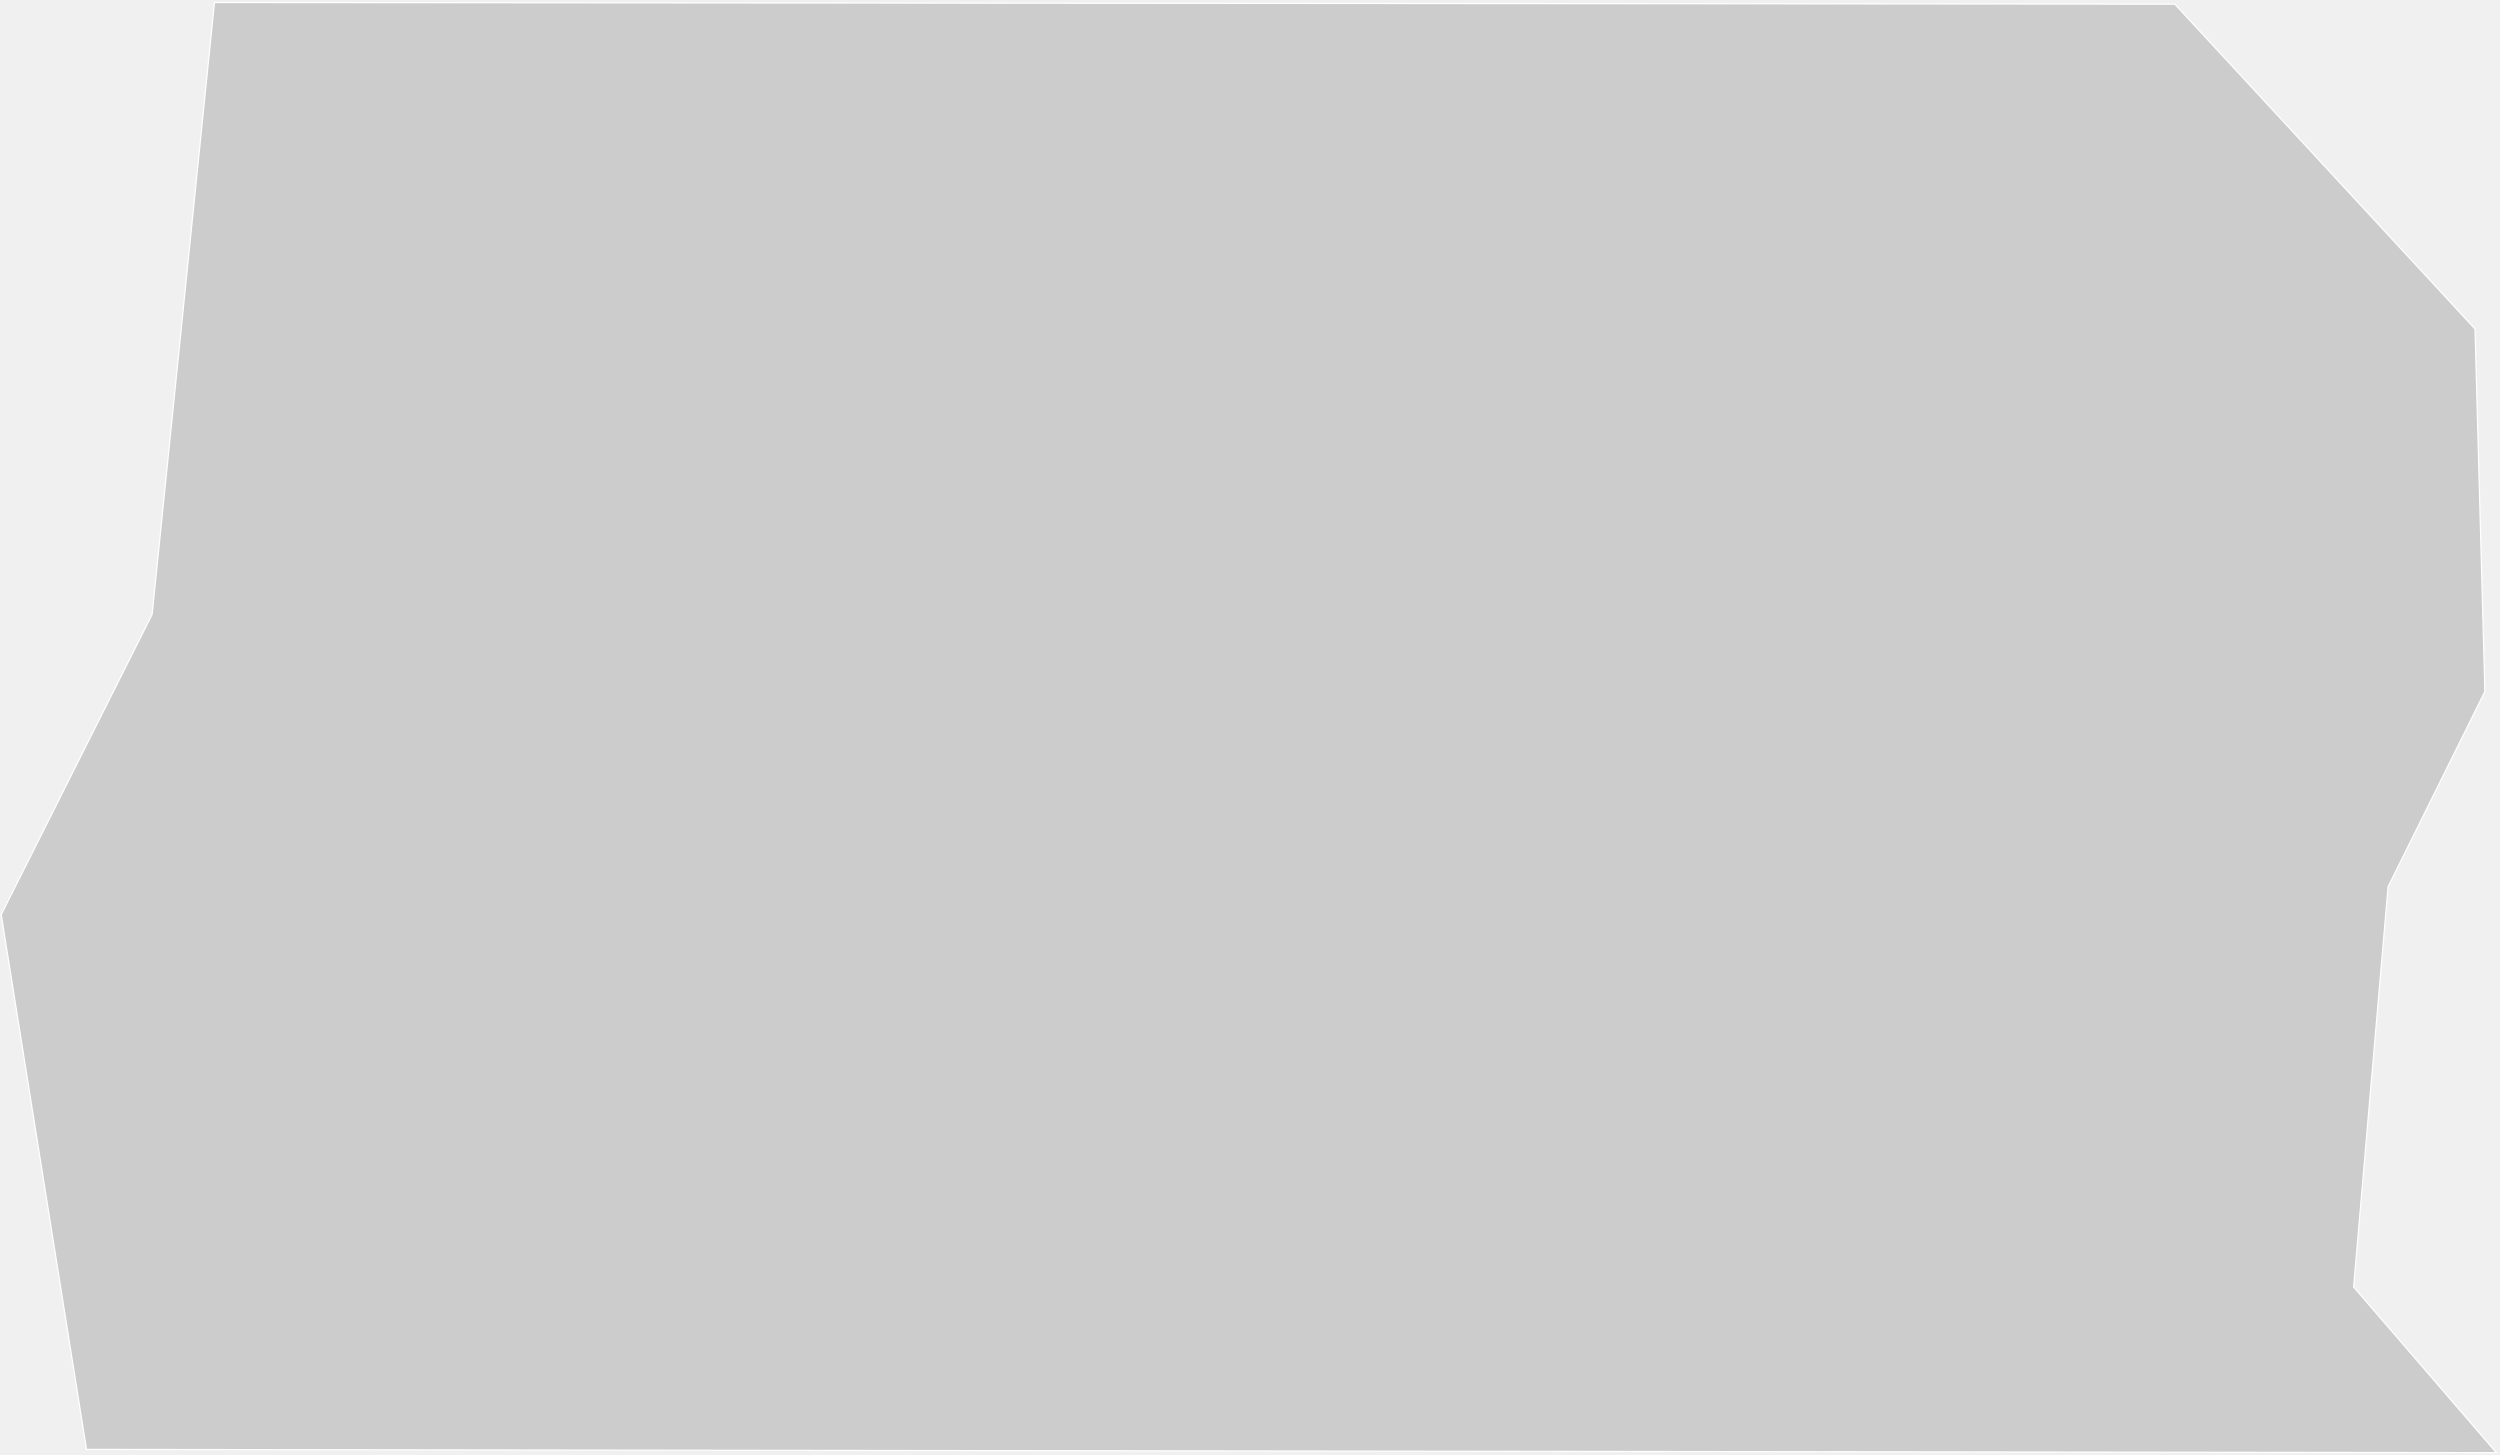
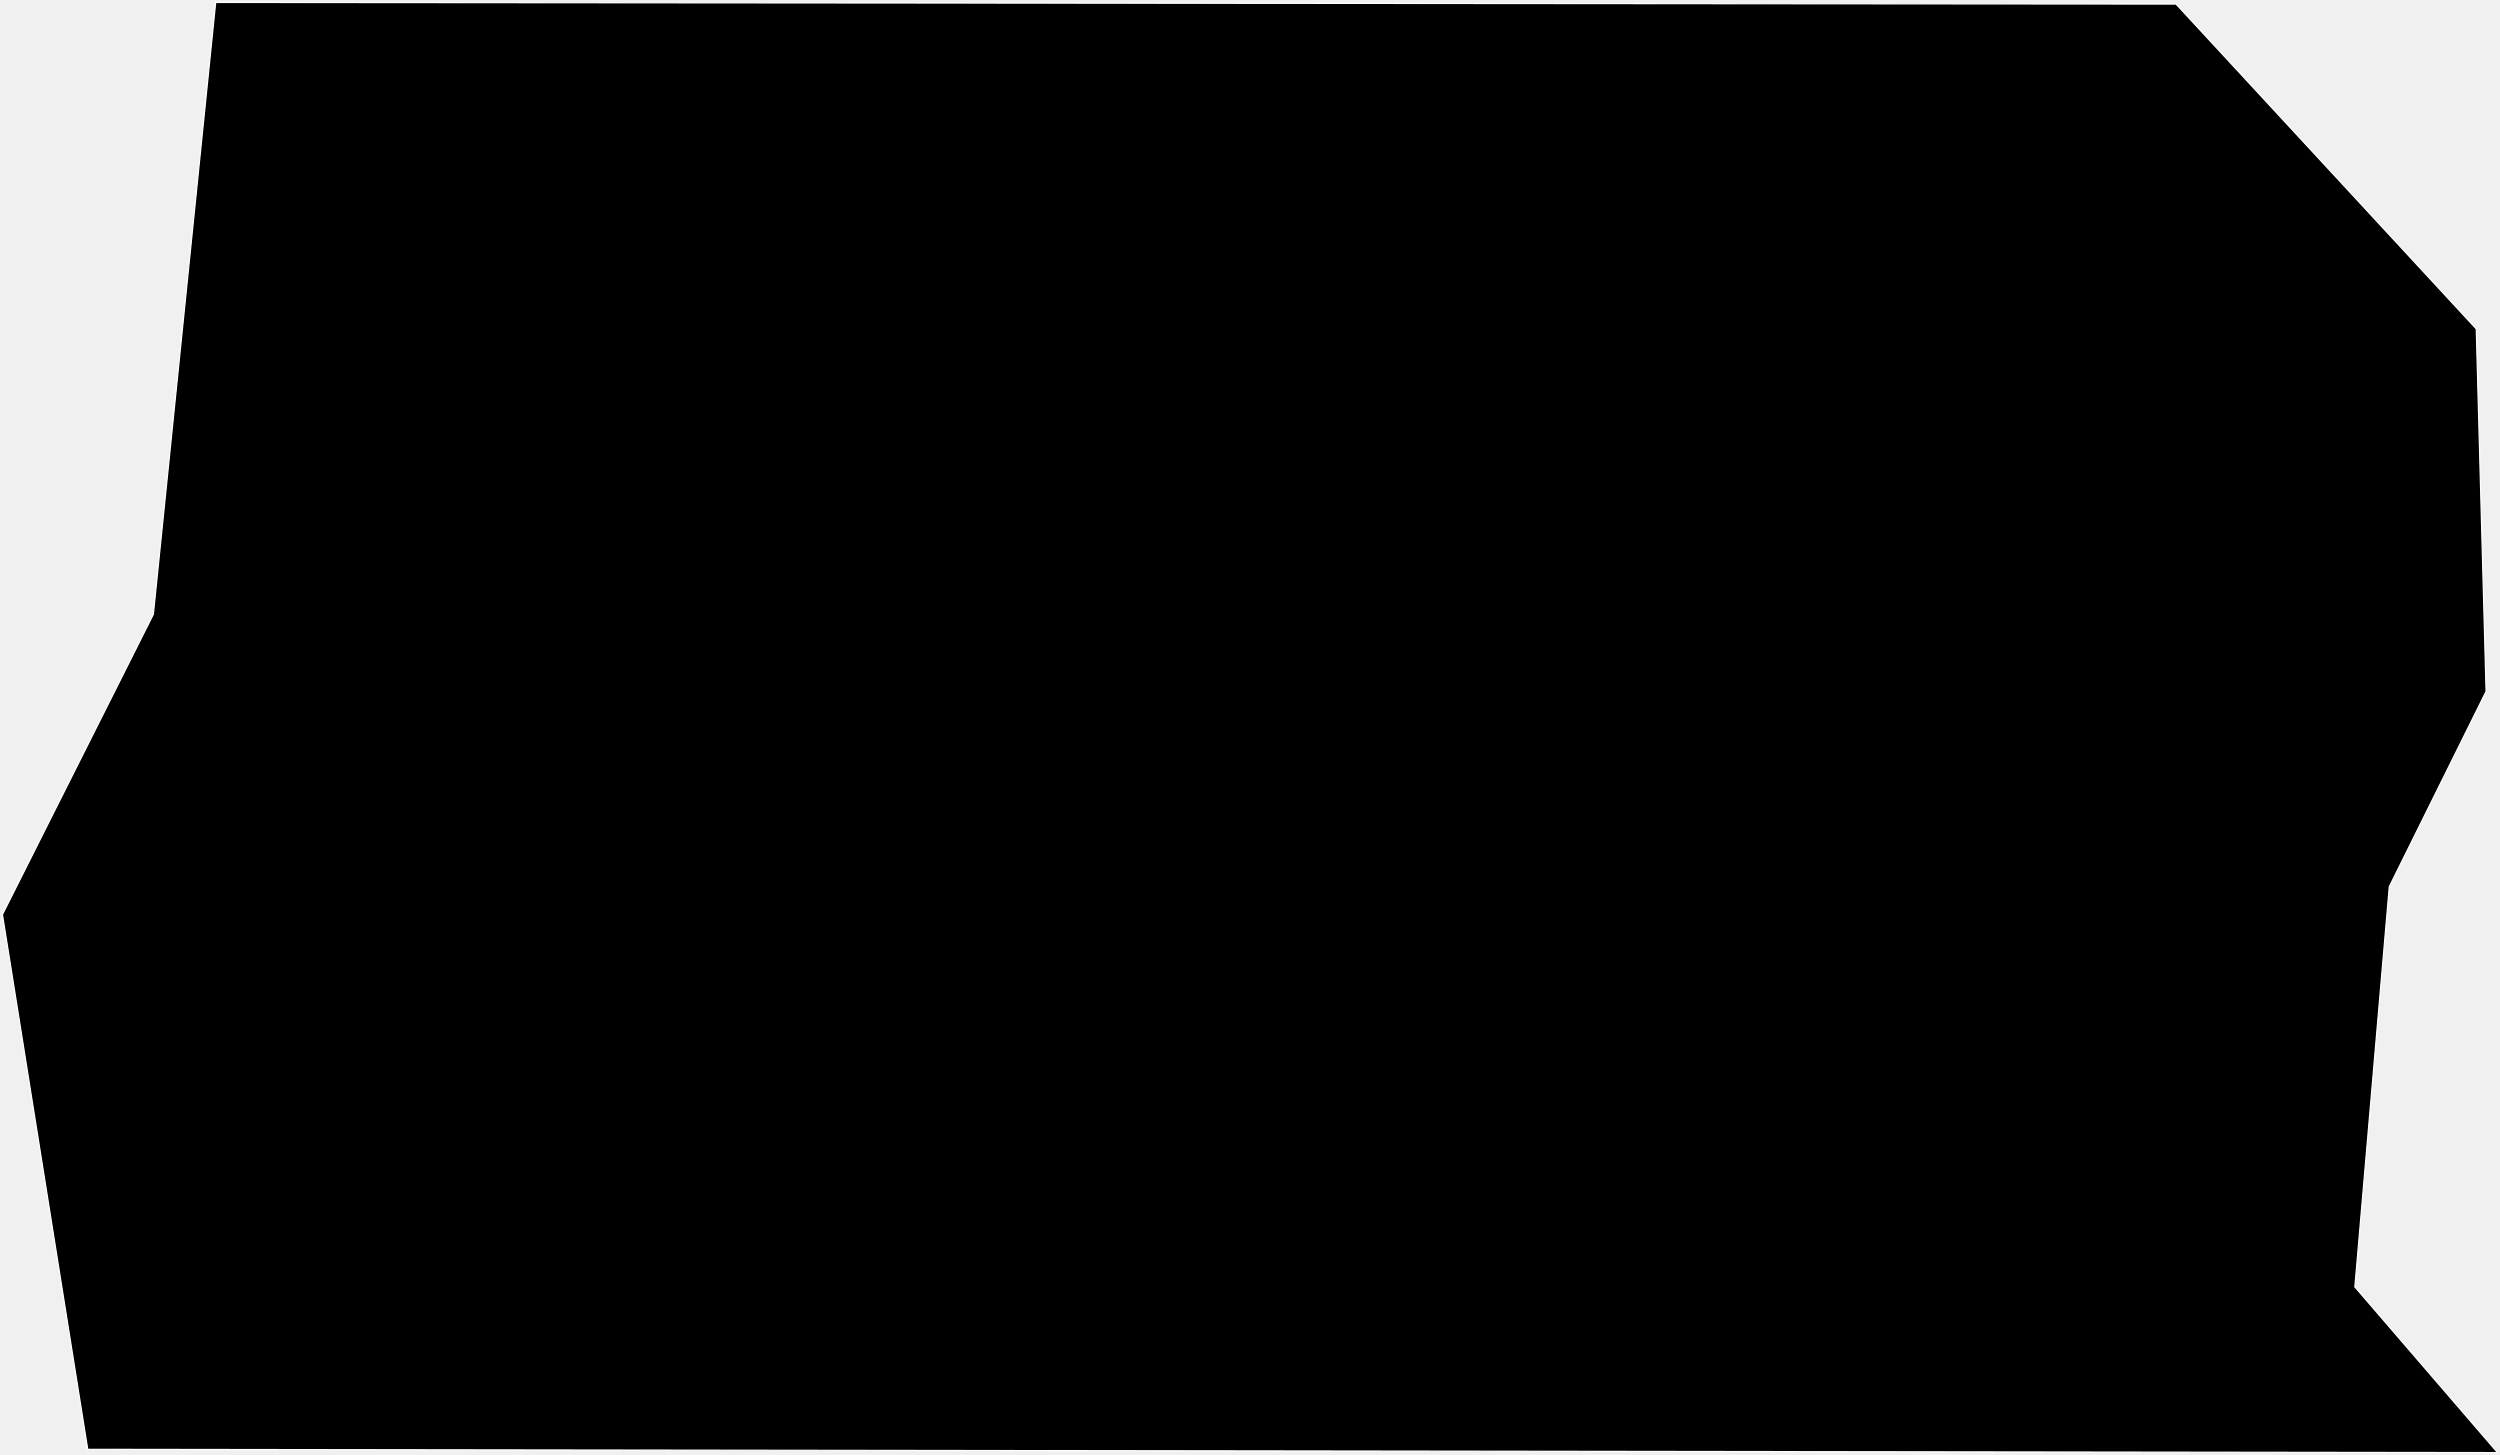
<svg xmlns="http://www.w3.org/2000/svg" width="1026" height="597" viewBox="0 0 1026 597" fill="none">
-   <path d="M1024.5 596.175L35.508 594.83L0.5 375.352L62.439 252.15L88.021 1.03L892.545 1.704L1015.75 135.004L1019.79 283.792L980.066 363.908L965.928 528.177L1024.5 596.175Z" fill="#CCCCCC" stroke="white" stroke-width="0.5" />
+   <path d="M1025 596.145L36.008 594.8L1 375.322L62.939 252.12L88.521 1L893.045 1.674L1016.25 134.974L1020.29 283.762L980.566 363.878L966.428 528.147L1025 596.145Z" fill="black" stroke="white" stroke-width="0.5" />
</svg>
